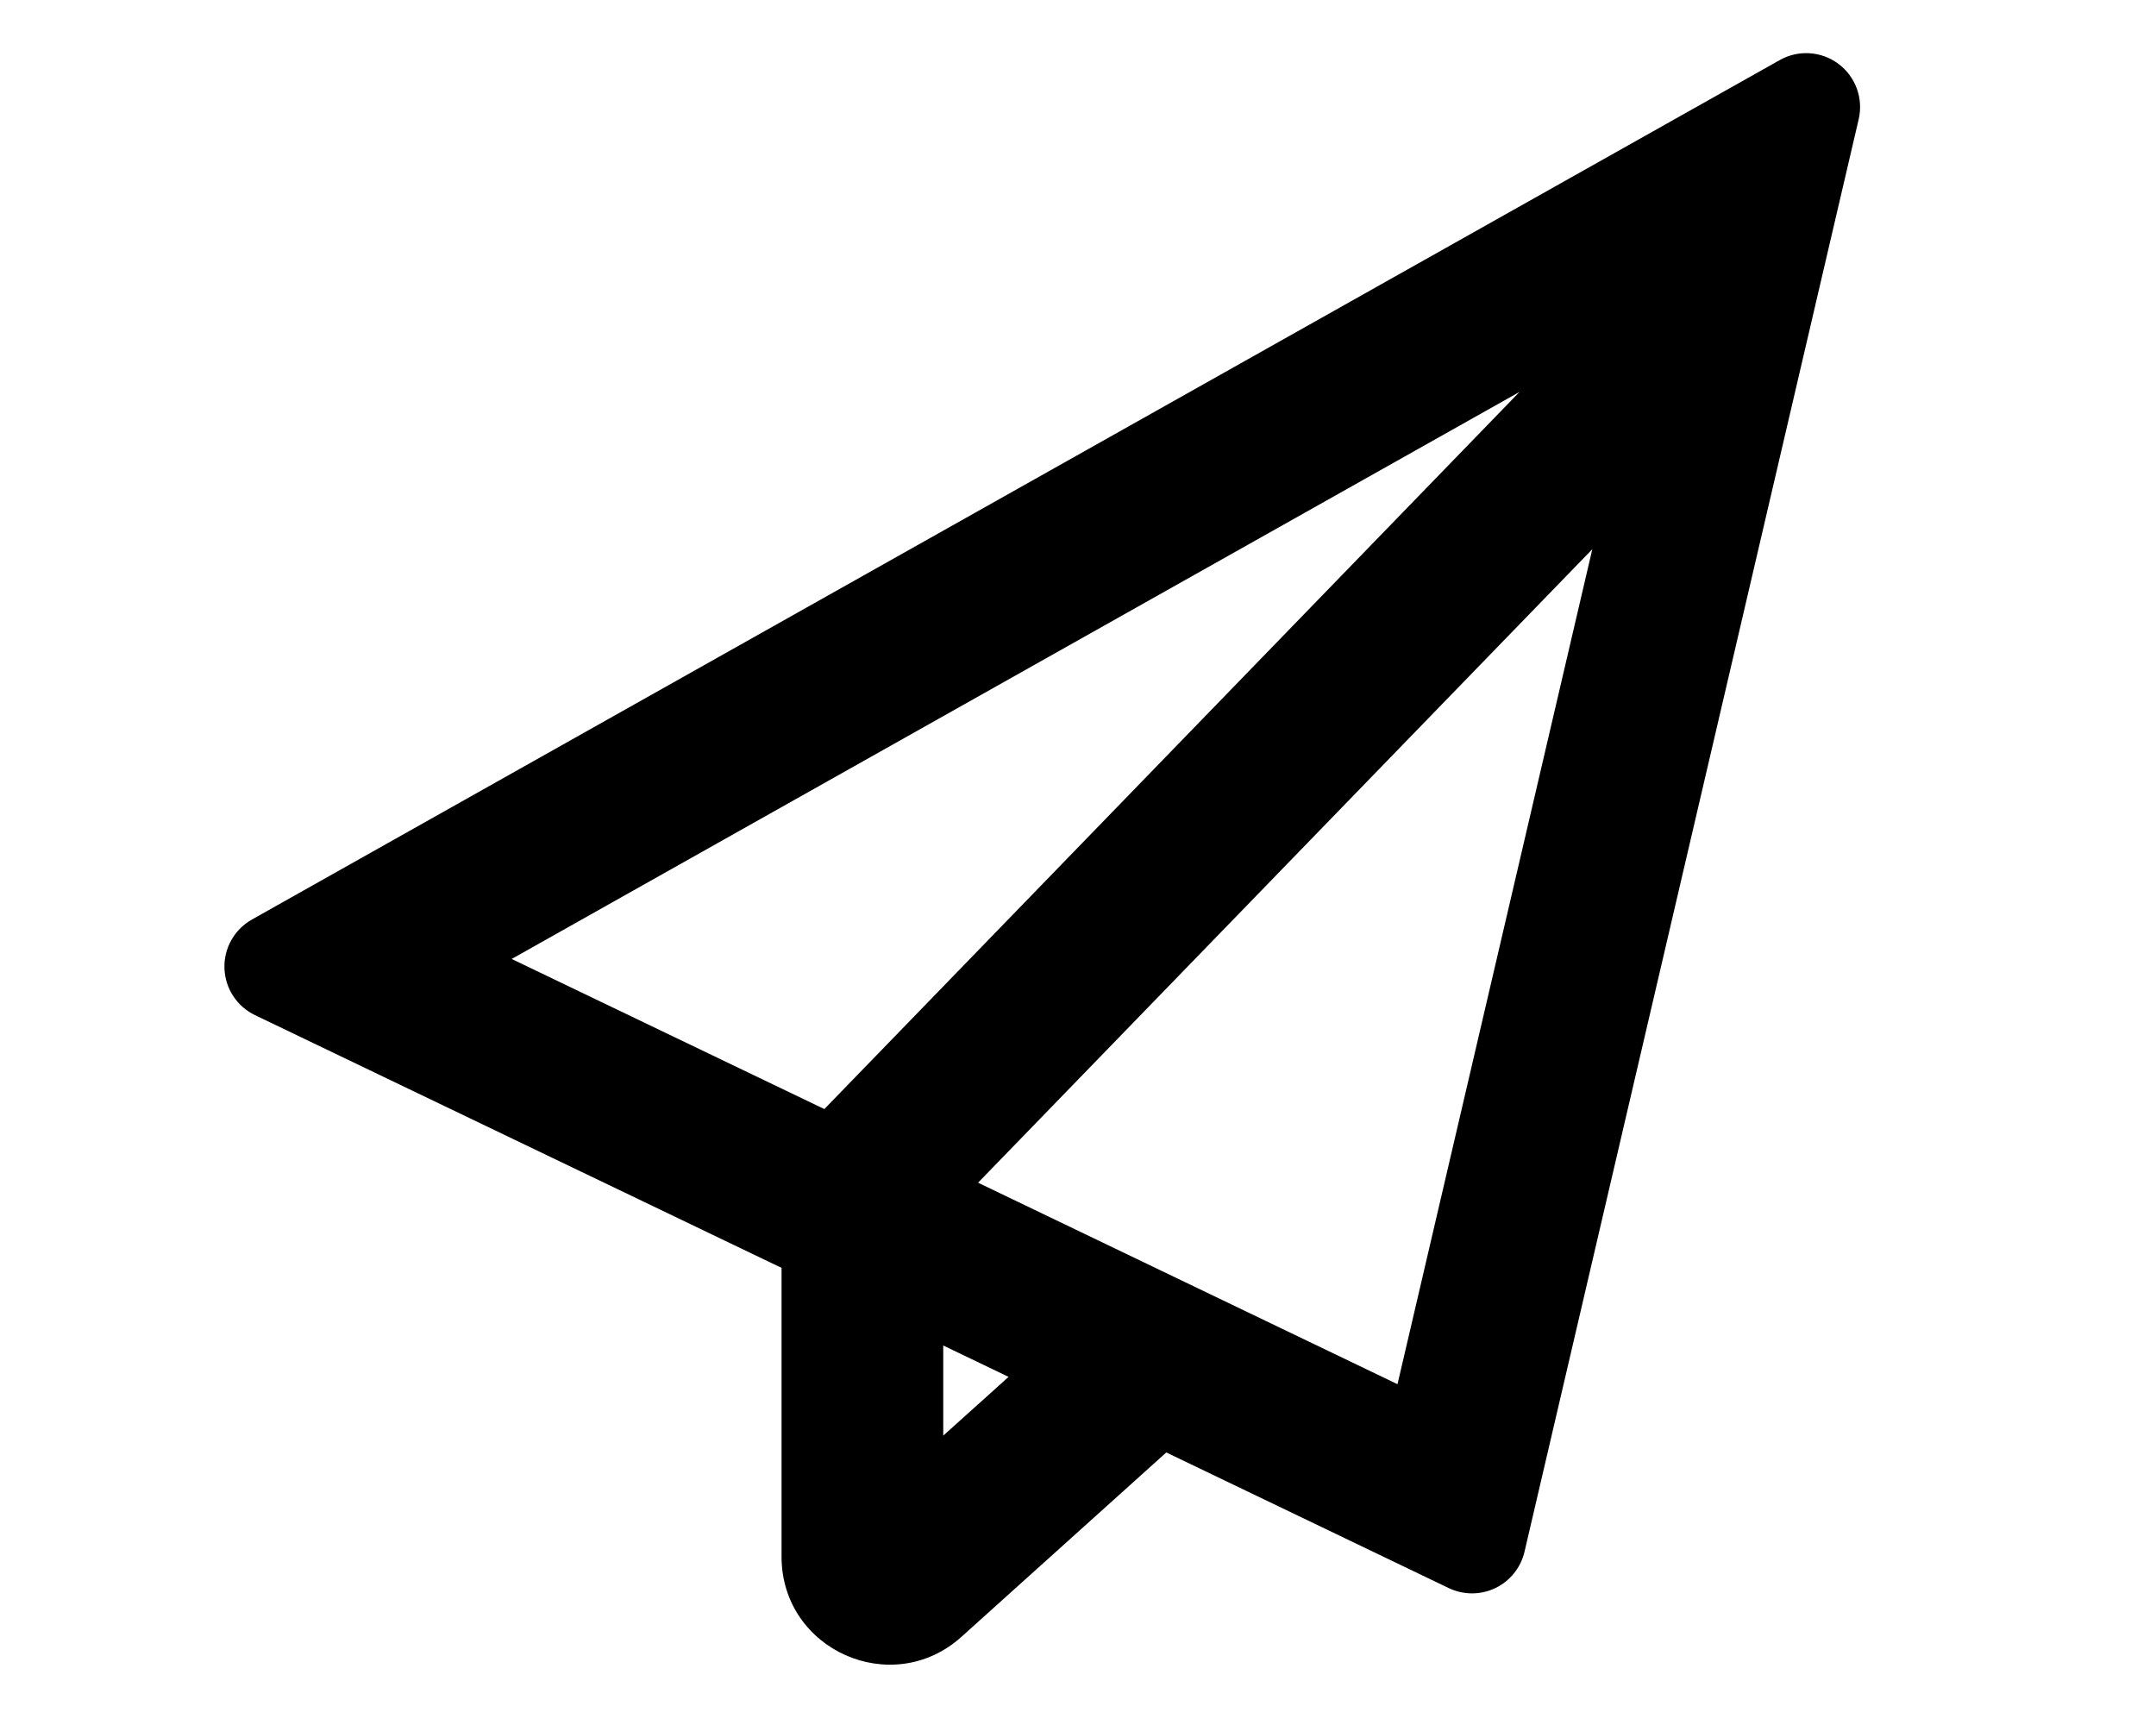
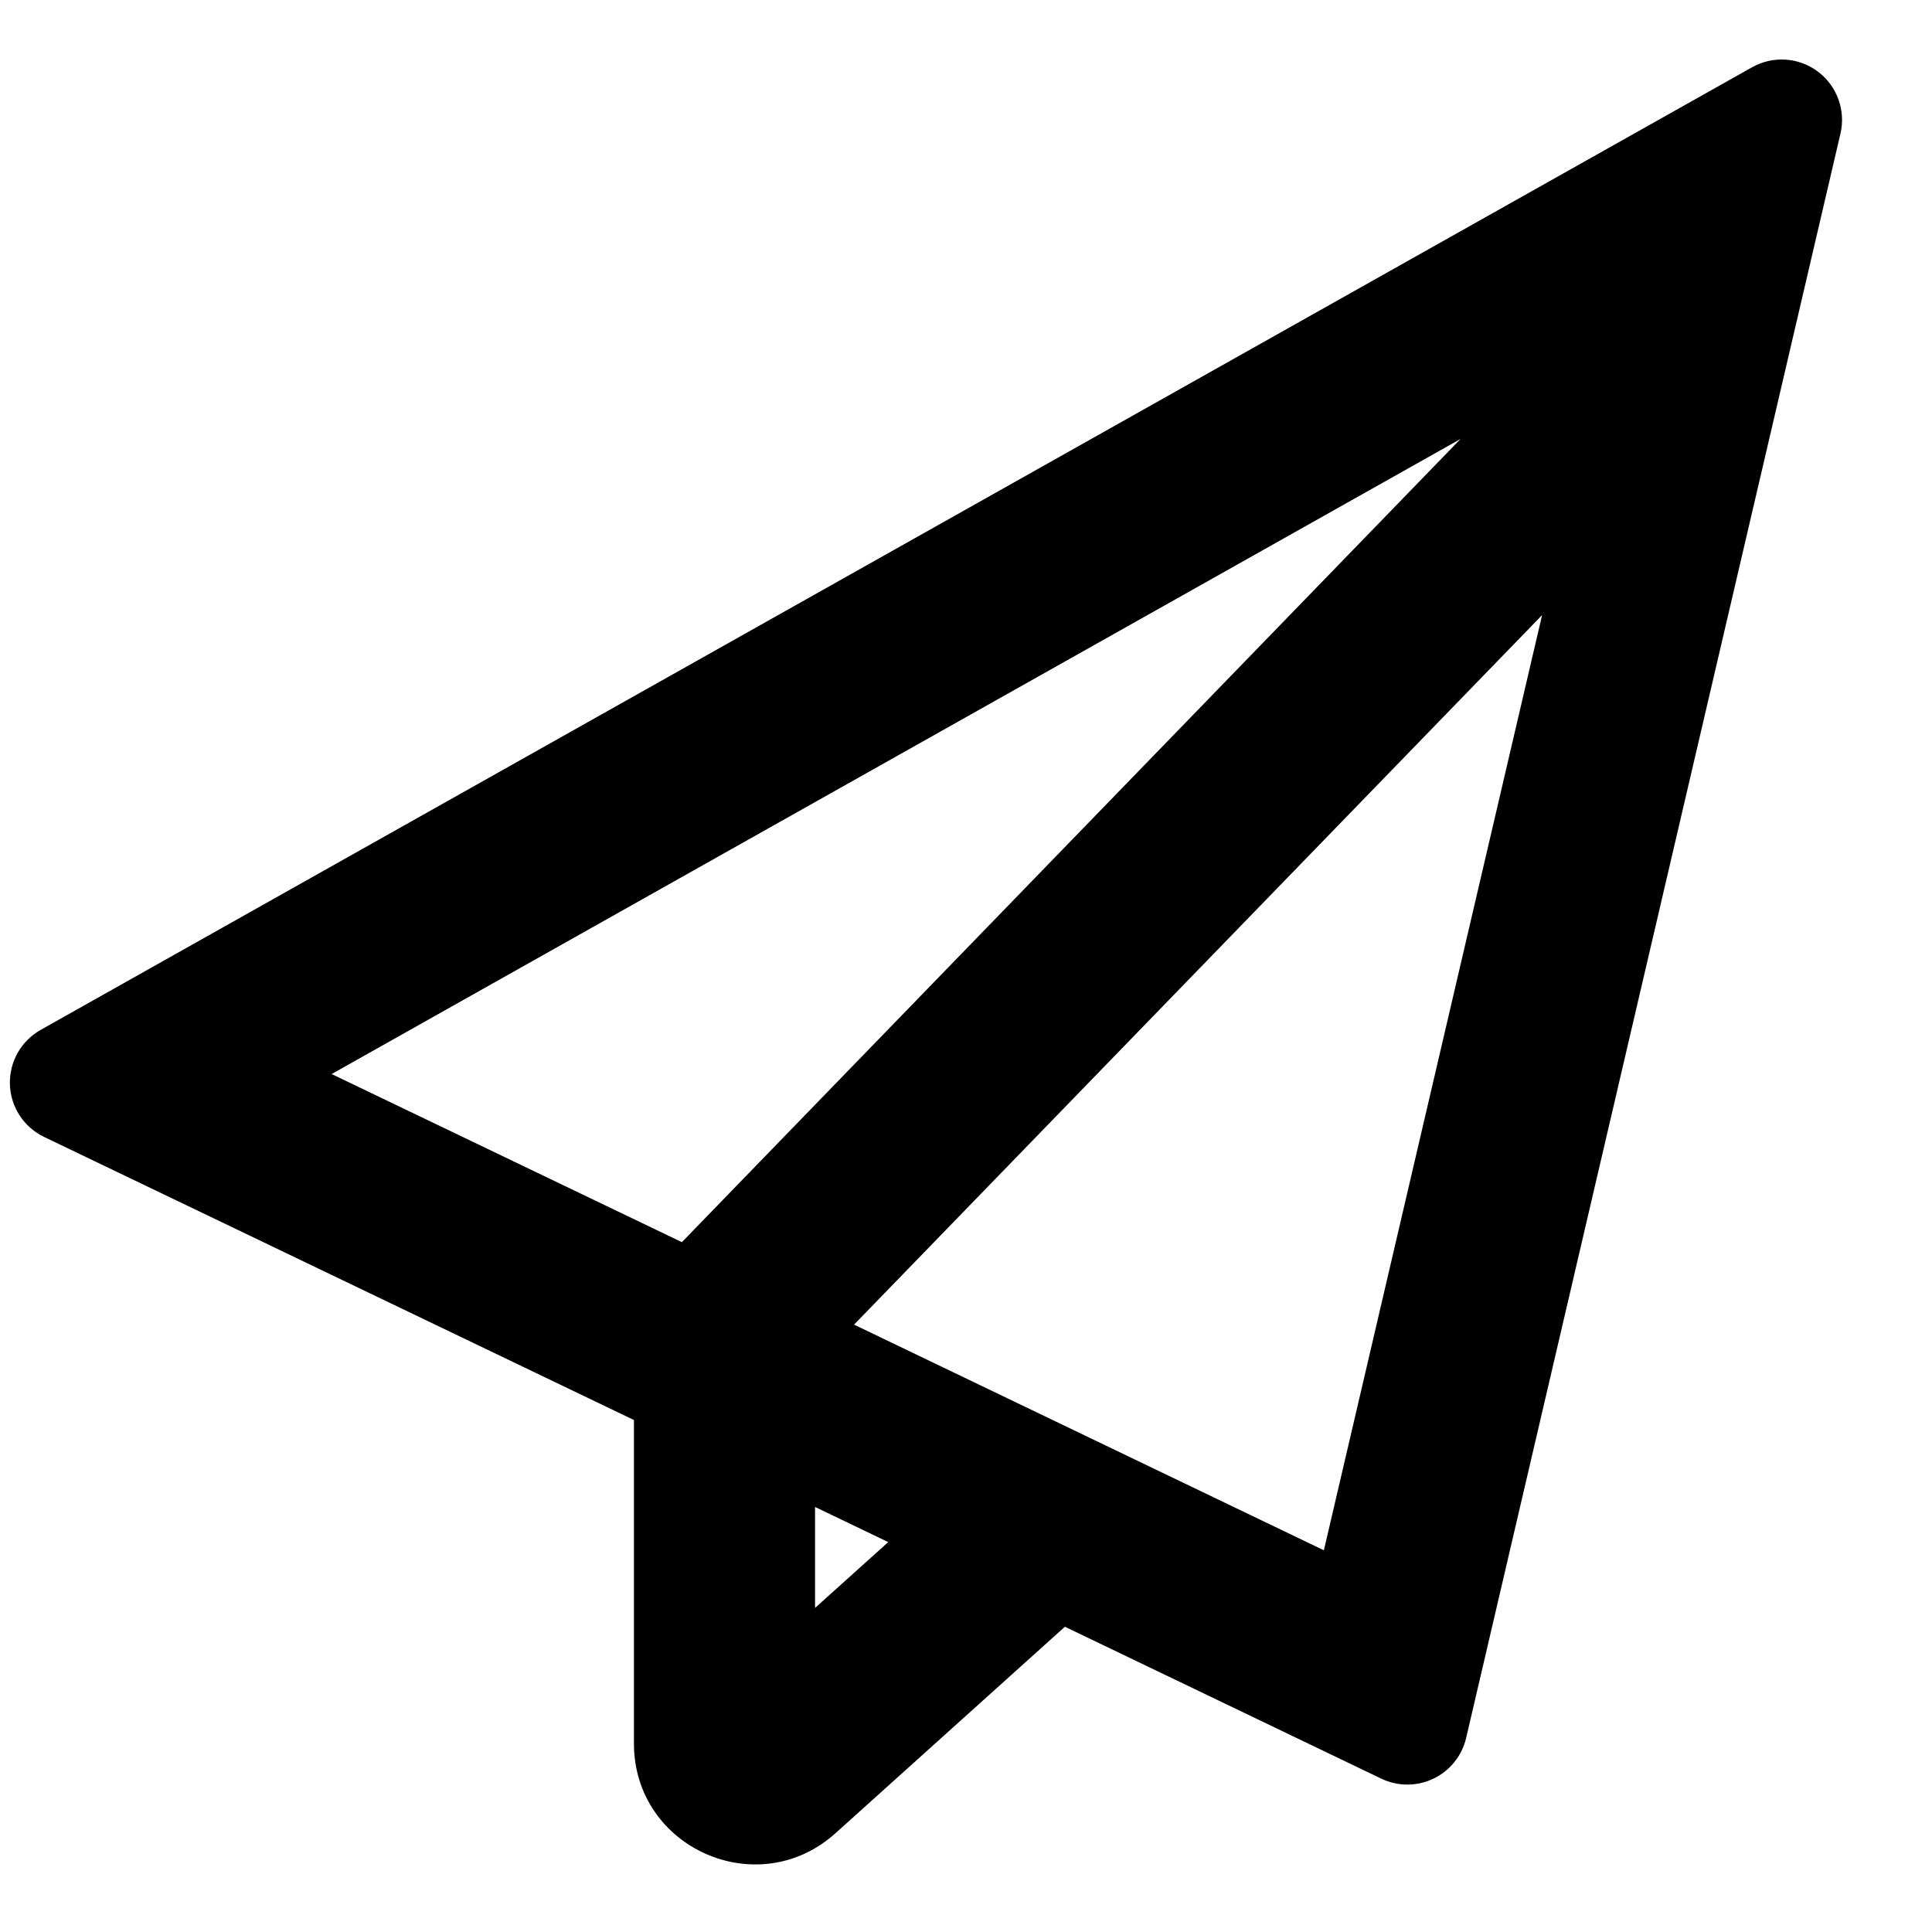
- <svg xmlns="http://www.w3.org/2000/svg" viewBox="0 0 20 16" fill="currentColor">
-   <path fill-rule="evenodd" d="M17.242 1.106a.5.5 0 0 0-.732-.549L2.337 8.529a.5.5 0 0 0 .029.887L7.25 11.76v2.679c0 .865 1.025 1.322 1.669.743l1.9-1.71 2.62 1.258a.5.5 0 0 0 .703-.337l3.1-13.287zM9.356 12.771l-.606-.291v.836l.606-.545zm-4.61-3.876 9.35-5.26-6.449 6.652-2.9-1.392zm8.218 3.944L9.073 10.97l5.698-5.876-1.807 7.744z" />
+ <svg xmlns="http://www.w3.org/2000/svg" viewBox="0 0 16 16" fill="currentColor">
+   <path fill-rule="evenodd" d="M15.242 1.106a.5.5 0 0 0-.732-.549L.337 8.529a.5.5 0 0 0 .029.887L5.25 11.76v2.679c0 .865 1.025 1.322 1.669.743l1.9-1.71 2.62 1.258a.5.5 0 0 0 .703-.337l3.1-13.287zM7.356 12.771l-.606-.291v.836l.606-.545zm-4.61-3.876 9.35-5.26-6.449 6.652-2.9-1.392zm8.218 3.944L7.073 10.97l5.698-5.876-1.807 7.744z" />
</svg>
